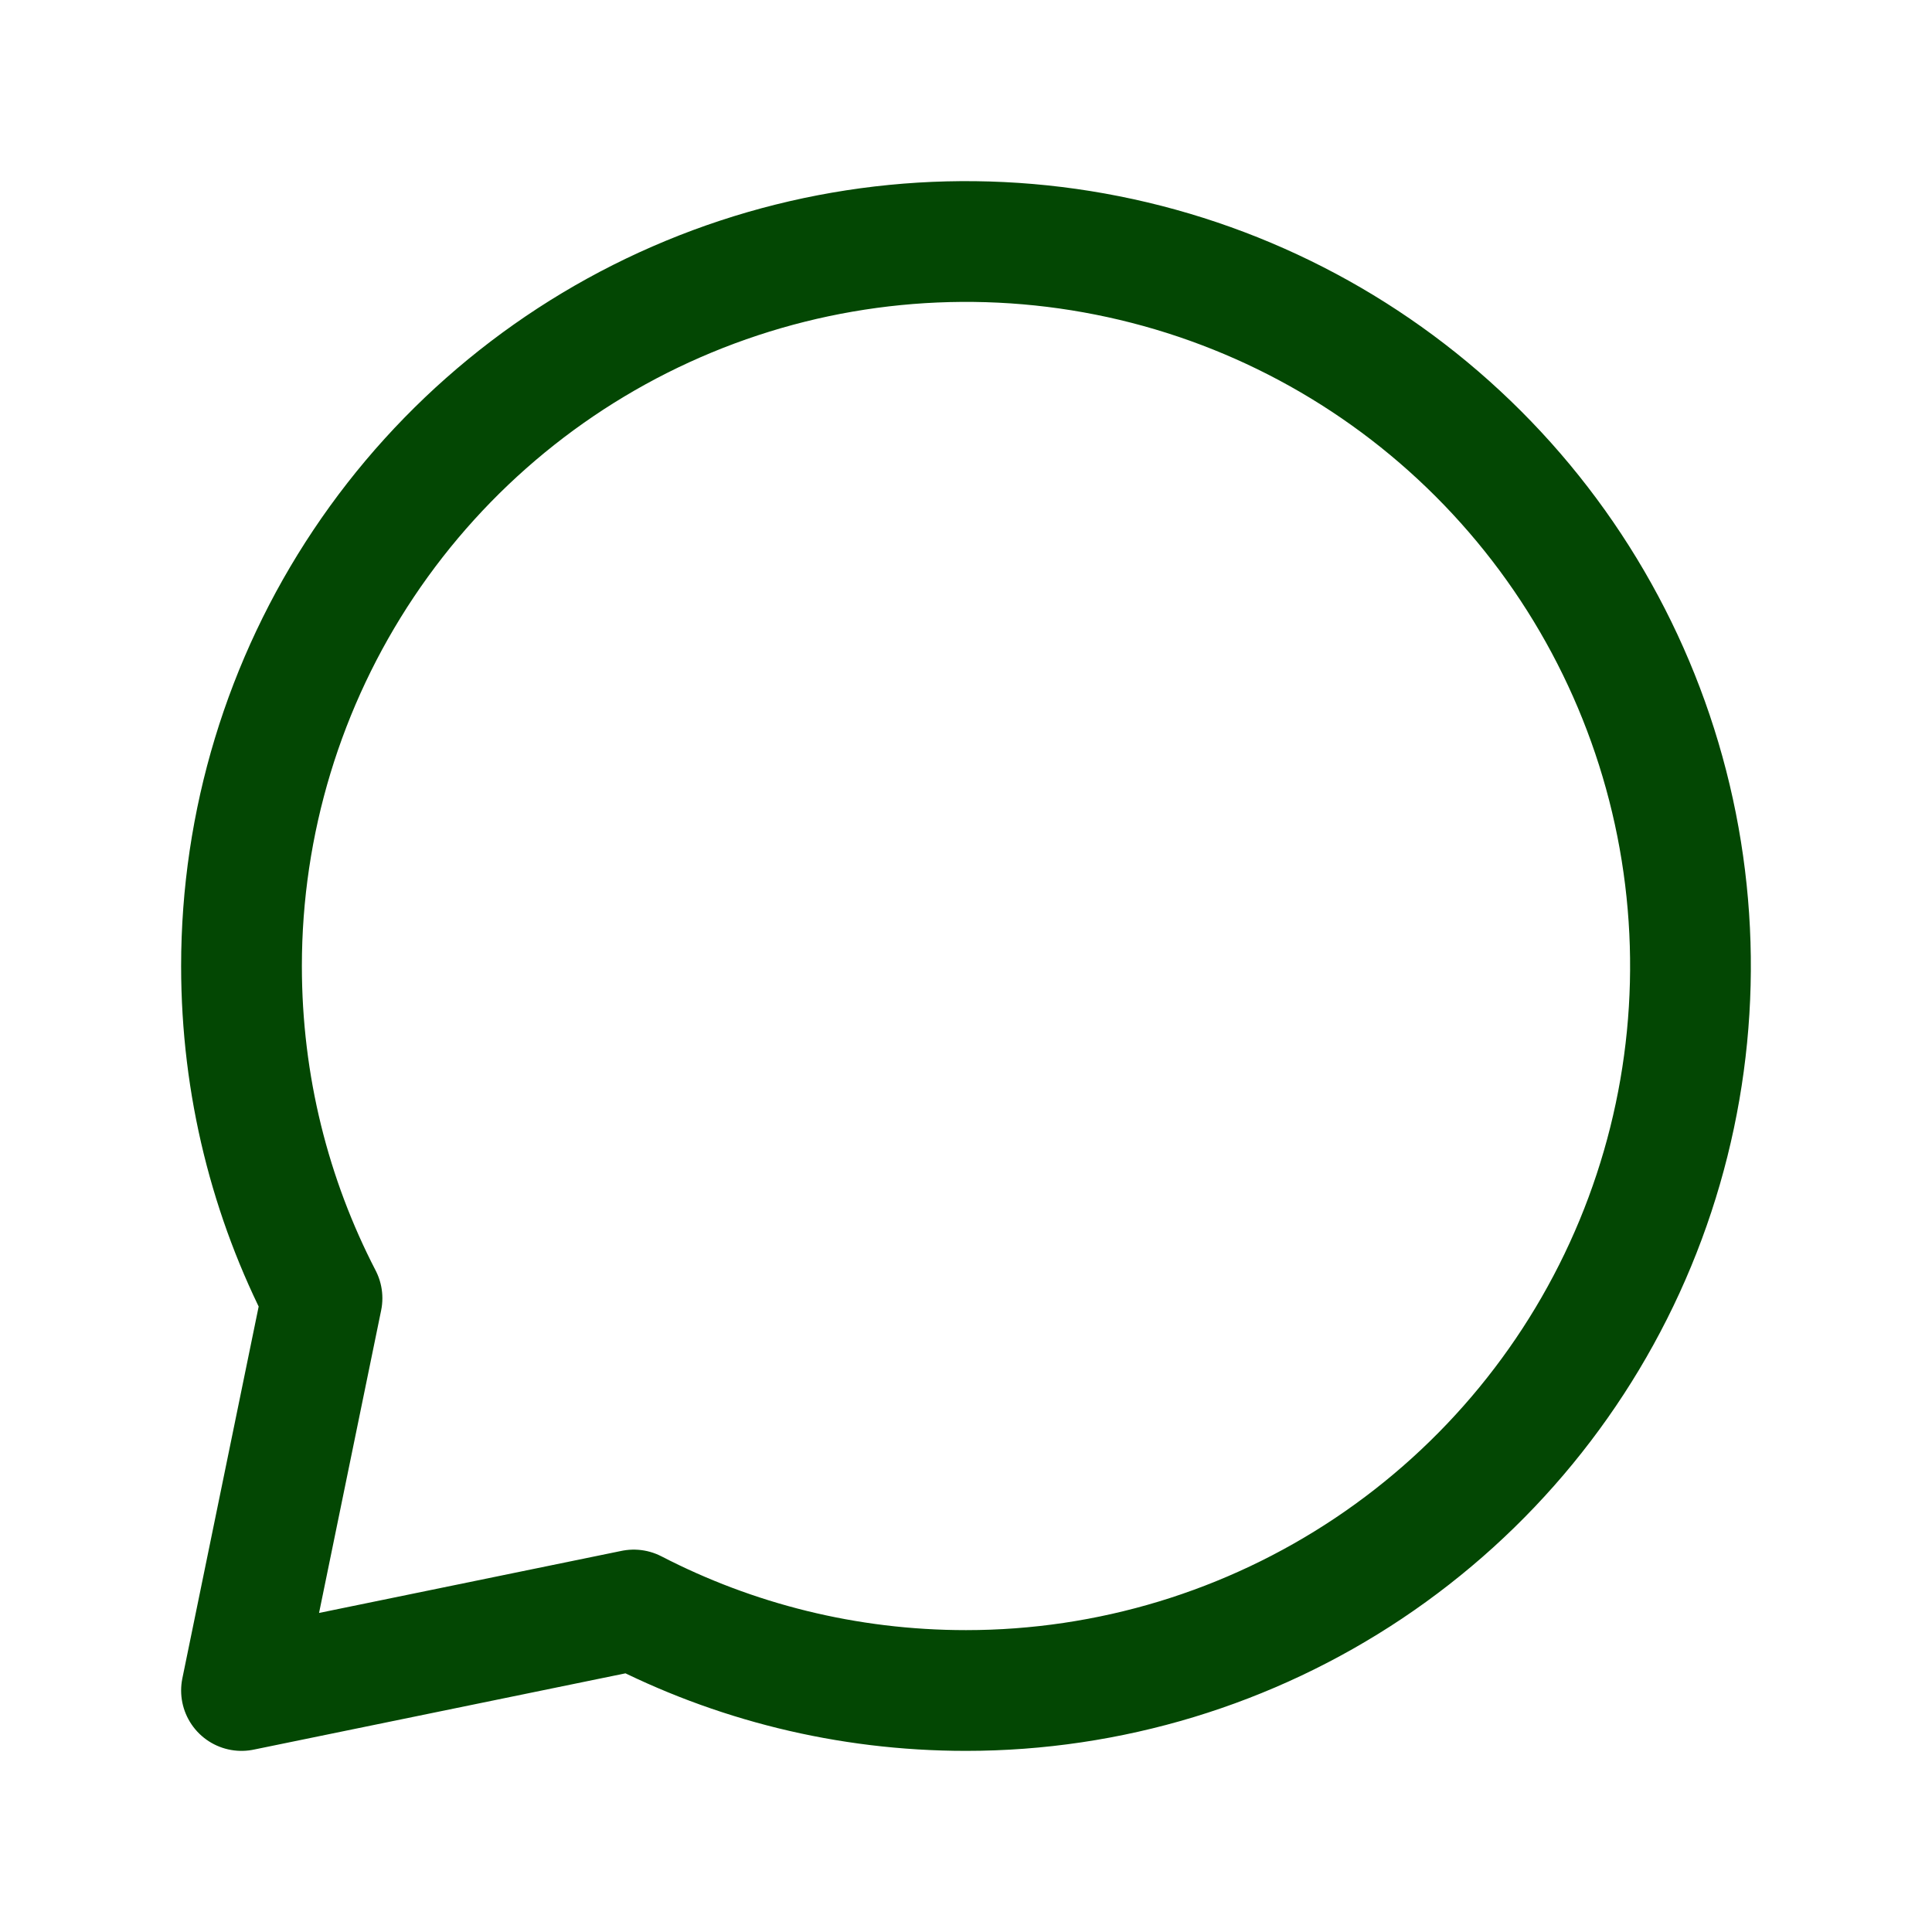
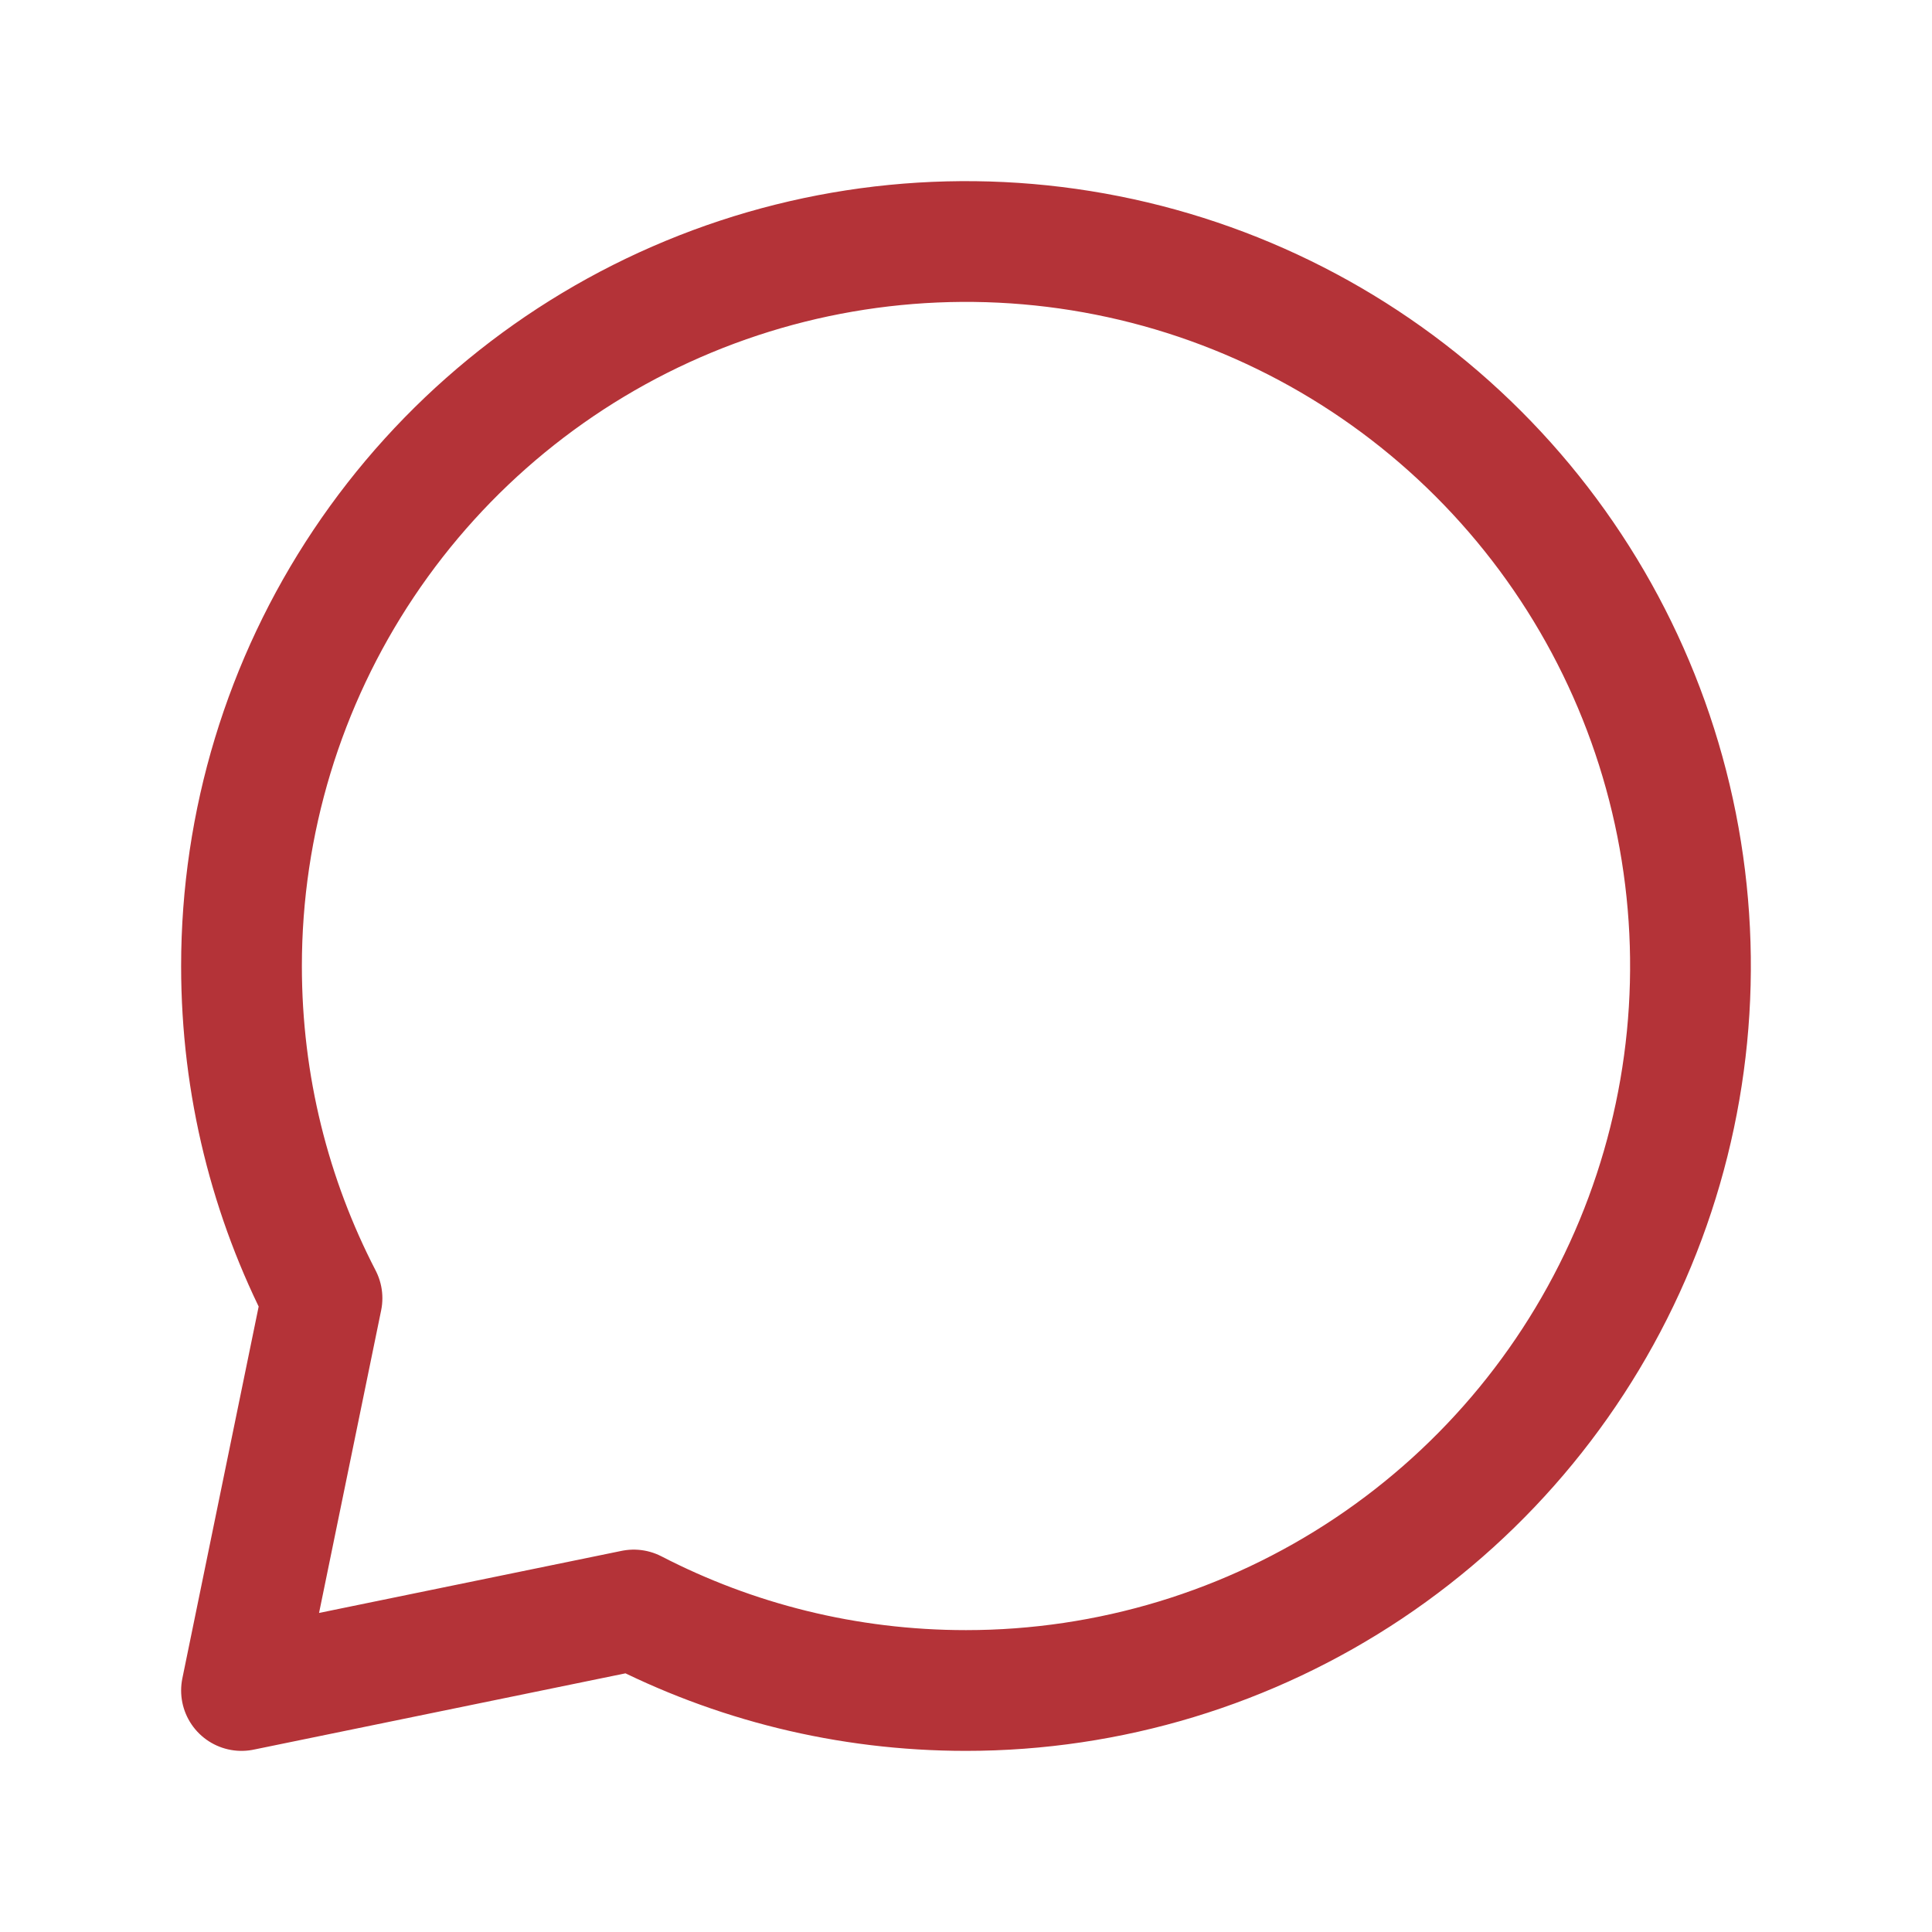
<svg xmlns="http://www.w3.org/2000/svg" width="24" height="24" viewBox="0 0 24 24" fill="none">
-   <path d="M12 21C13.78 21 15.52 20.472 17 19.483C18.48 18.494 19.634 17.089 20.315 15.444C20.996 13.8 21.174 11.99 20.827 10.244C20.48 8.498 19.623 6.895 18.364 5.636C17.105 4.377 15.502 3.52 13.756 3.173C12.01 2.826 10.2 3.004 8.556 3.685C6.911 4.366 5.506 5.52 4.517 7C3.528 8.48 3 10.22 3 12C3 13.488 3.36 14.89 4 16.127L3 21L7.873 20C9.109 20.639 10.513 21 12 21Z" stroke="#034703" stroke-width="1.5" stroke-linecap="round" stroke-linejoin="round" />
+   <path d="M12 21C13.78 21 15.52 20.472 17 19.483C18.48 18.494 19.634 17.089 20.315 15.444C20.996 13.8 21.174 11.99 20.827 10.244C20.48 8.498 19.623 6.895 18.364 5.636C17.105 4.377 15.502 3.52 13.756 3.173C12.01 2.826 10.2 3.004 8.556 3.685C6.911 4.366 5.506 5.52 4.517 7C3.528 8.48 3 10.22 3 12C3 13.488 3.36 14.89 4 16.127L3 21L7.873 20C9.109 20.639 10.513 21 12 21Z" stroke="#B43338" stroke-width="1.5" stroke-linecap="round" stroke-linejoin="round" />
</svg>
